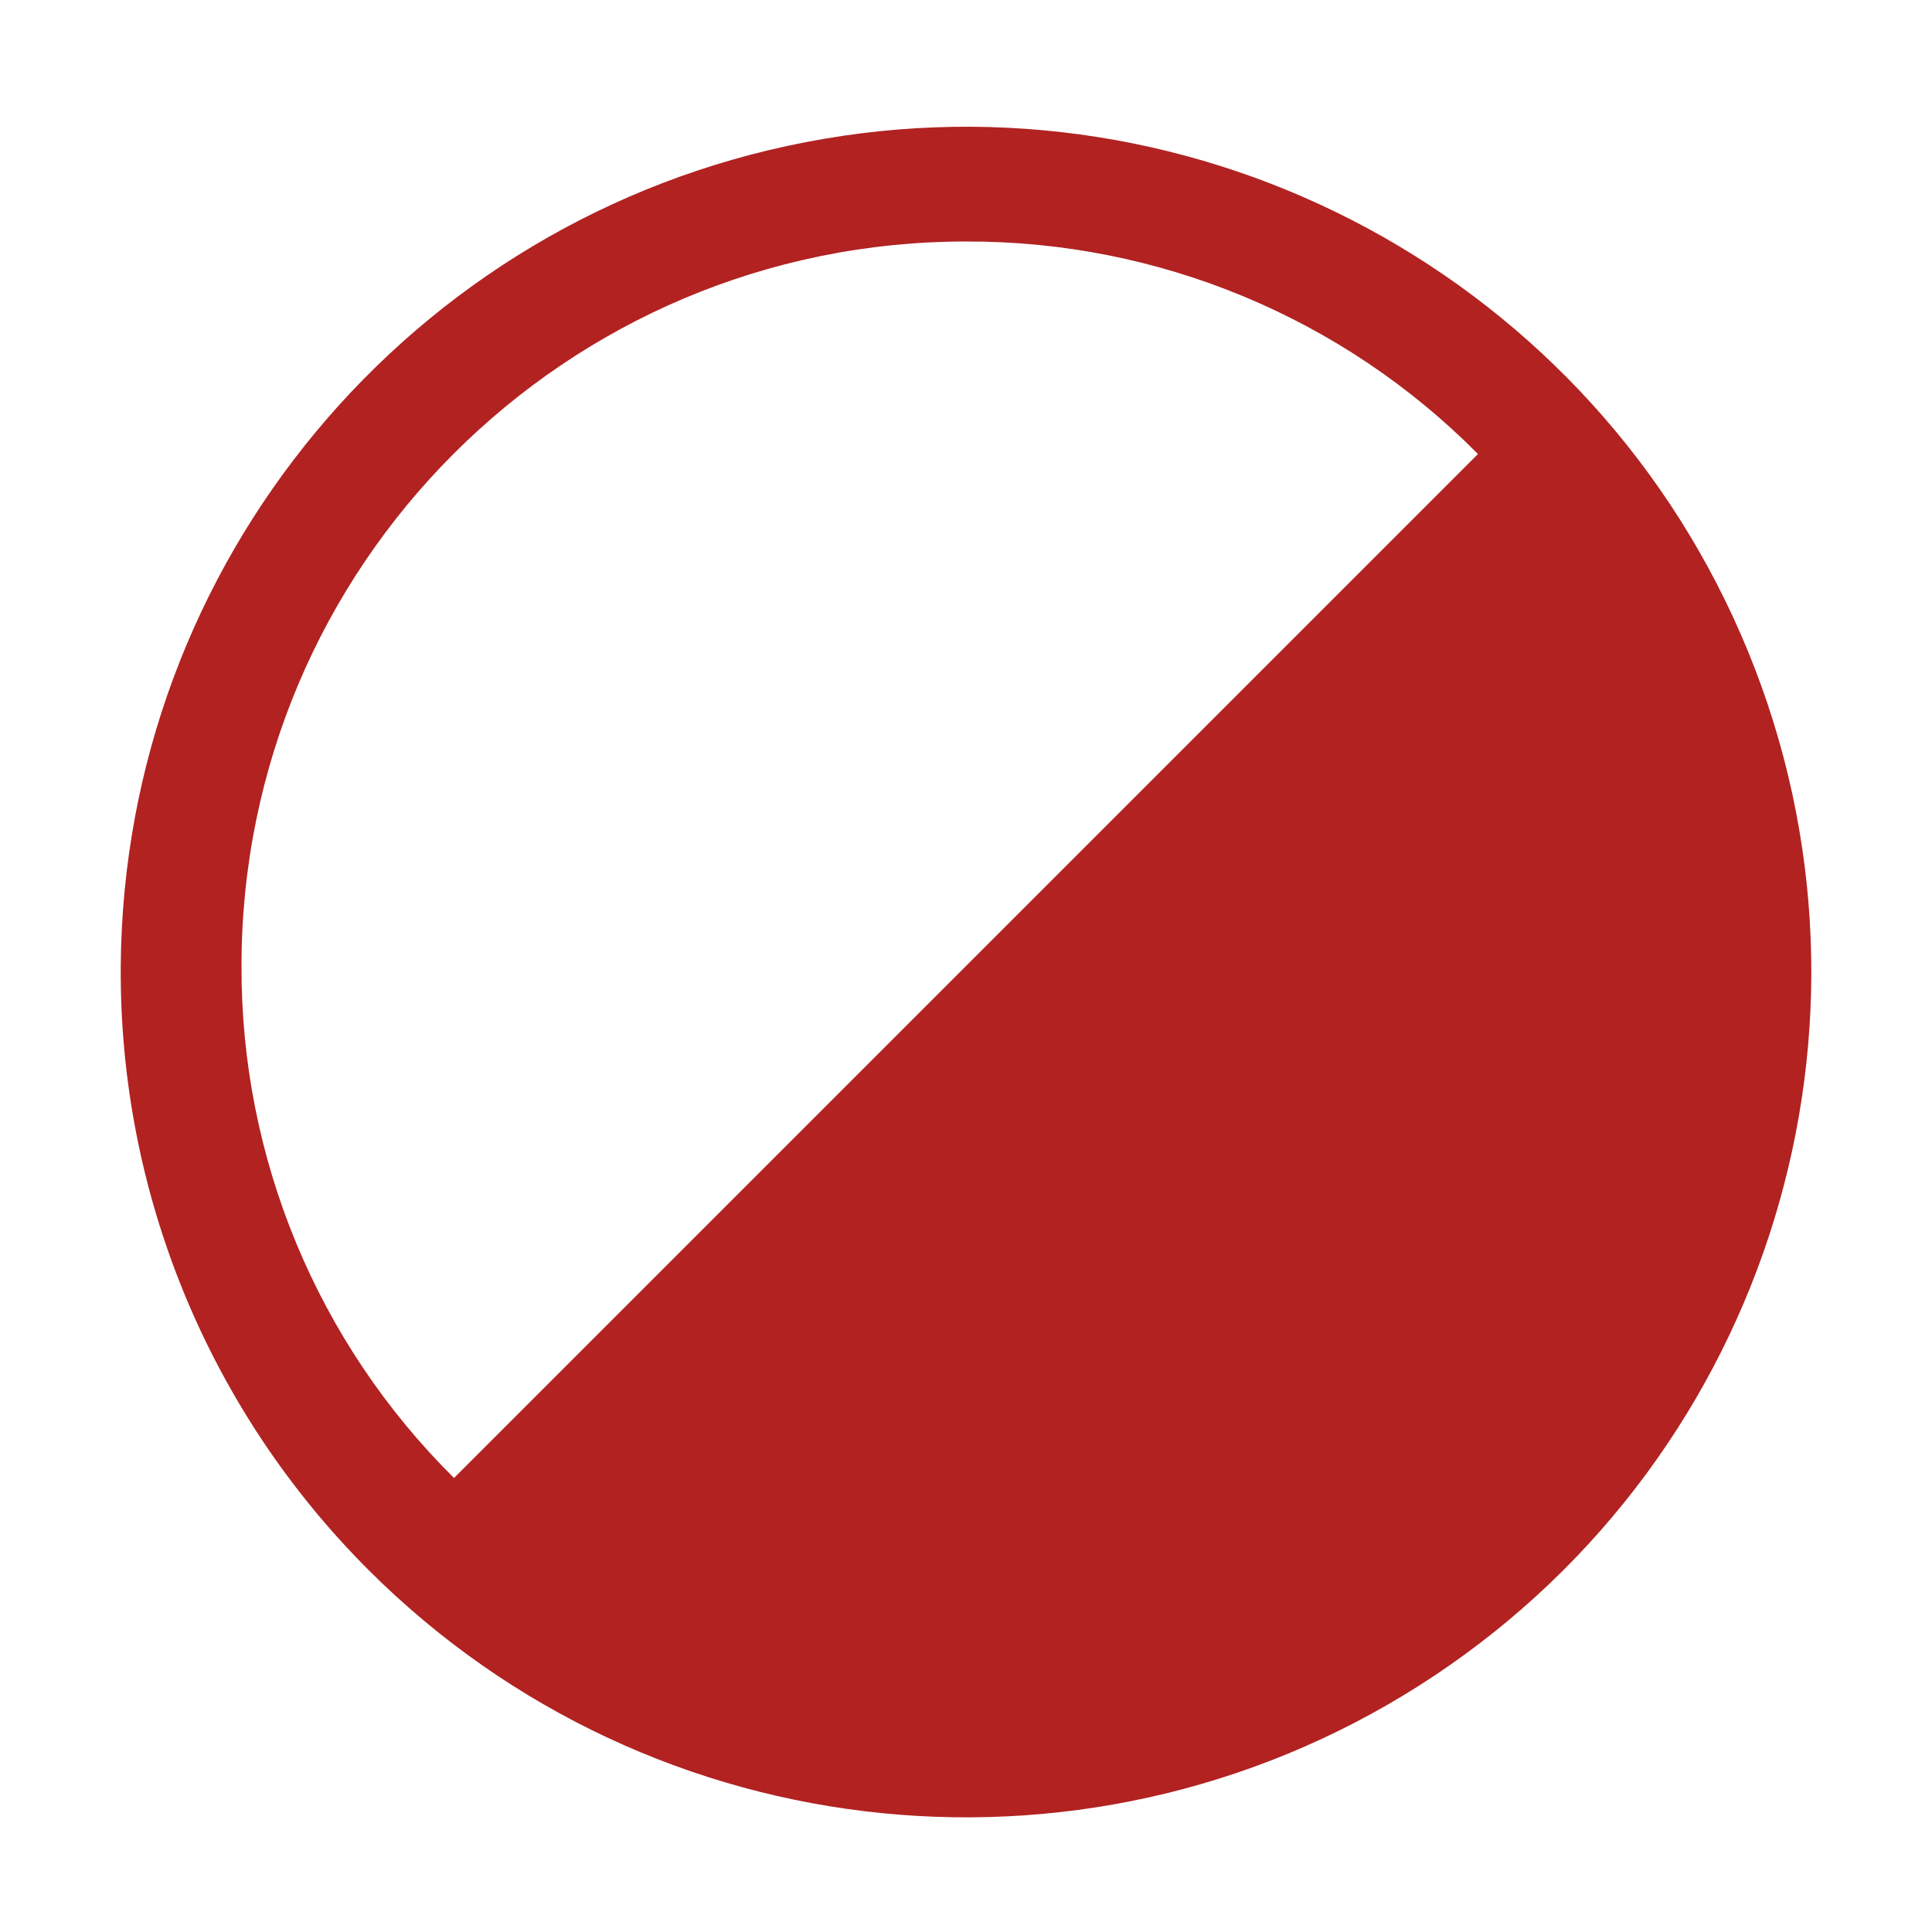
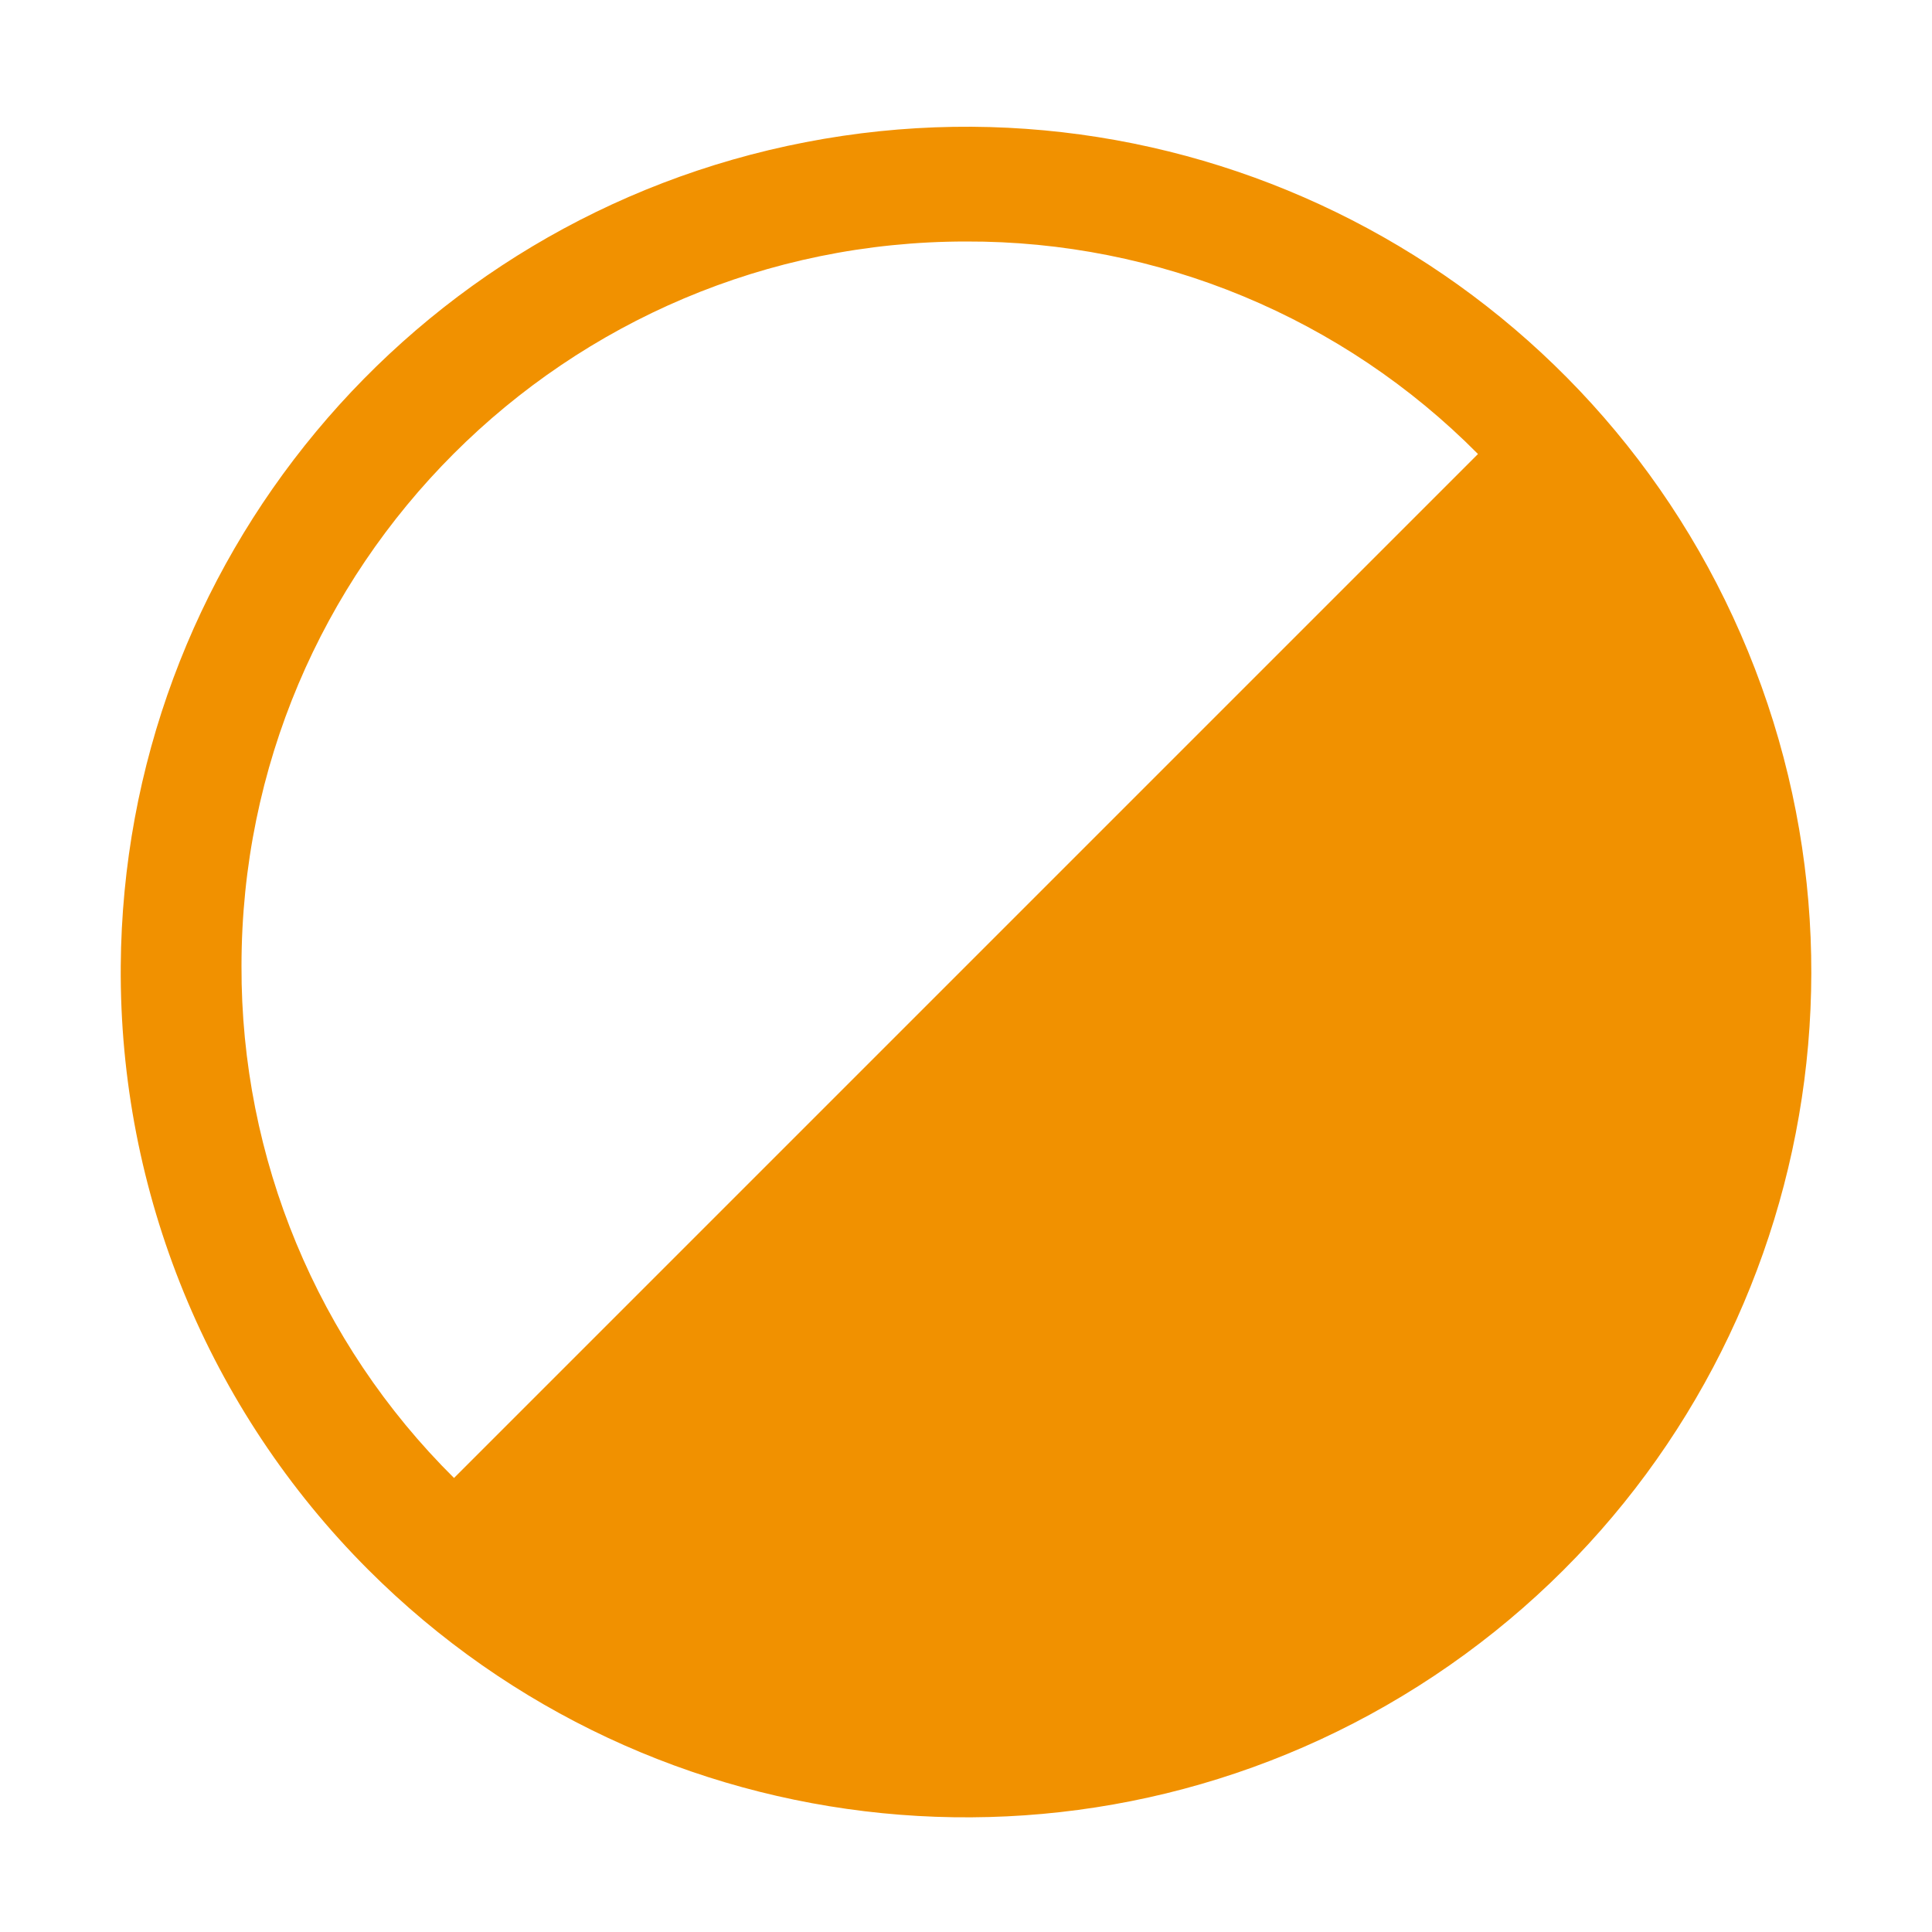
<svg xmlns="http://www.w3.org/2000/svg" id="Sprites" viewBox="0 0 16 16">
  <defs>
-     <style>.cls-1{fill:#b12221;}</style>
+     <style>.cls-1{fill:#f19100;}</style>
  </defs>
  <path id="sinkhole_pnt" class="cls-1" d="M3.05,13A7,7,0,1,0,1,8,7,7,0,0,0,3.05,13ZM8,2a5.94,5.94,0,0,1,4.24,1.76L3.76,12.24A5.94,5.94,0,0,1,2,8,6,6,0,0,1,8,2Z" />
</svg>
